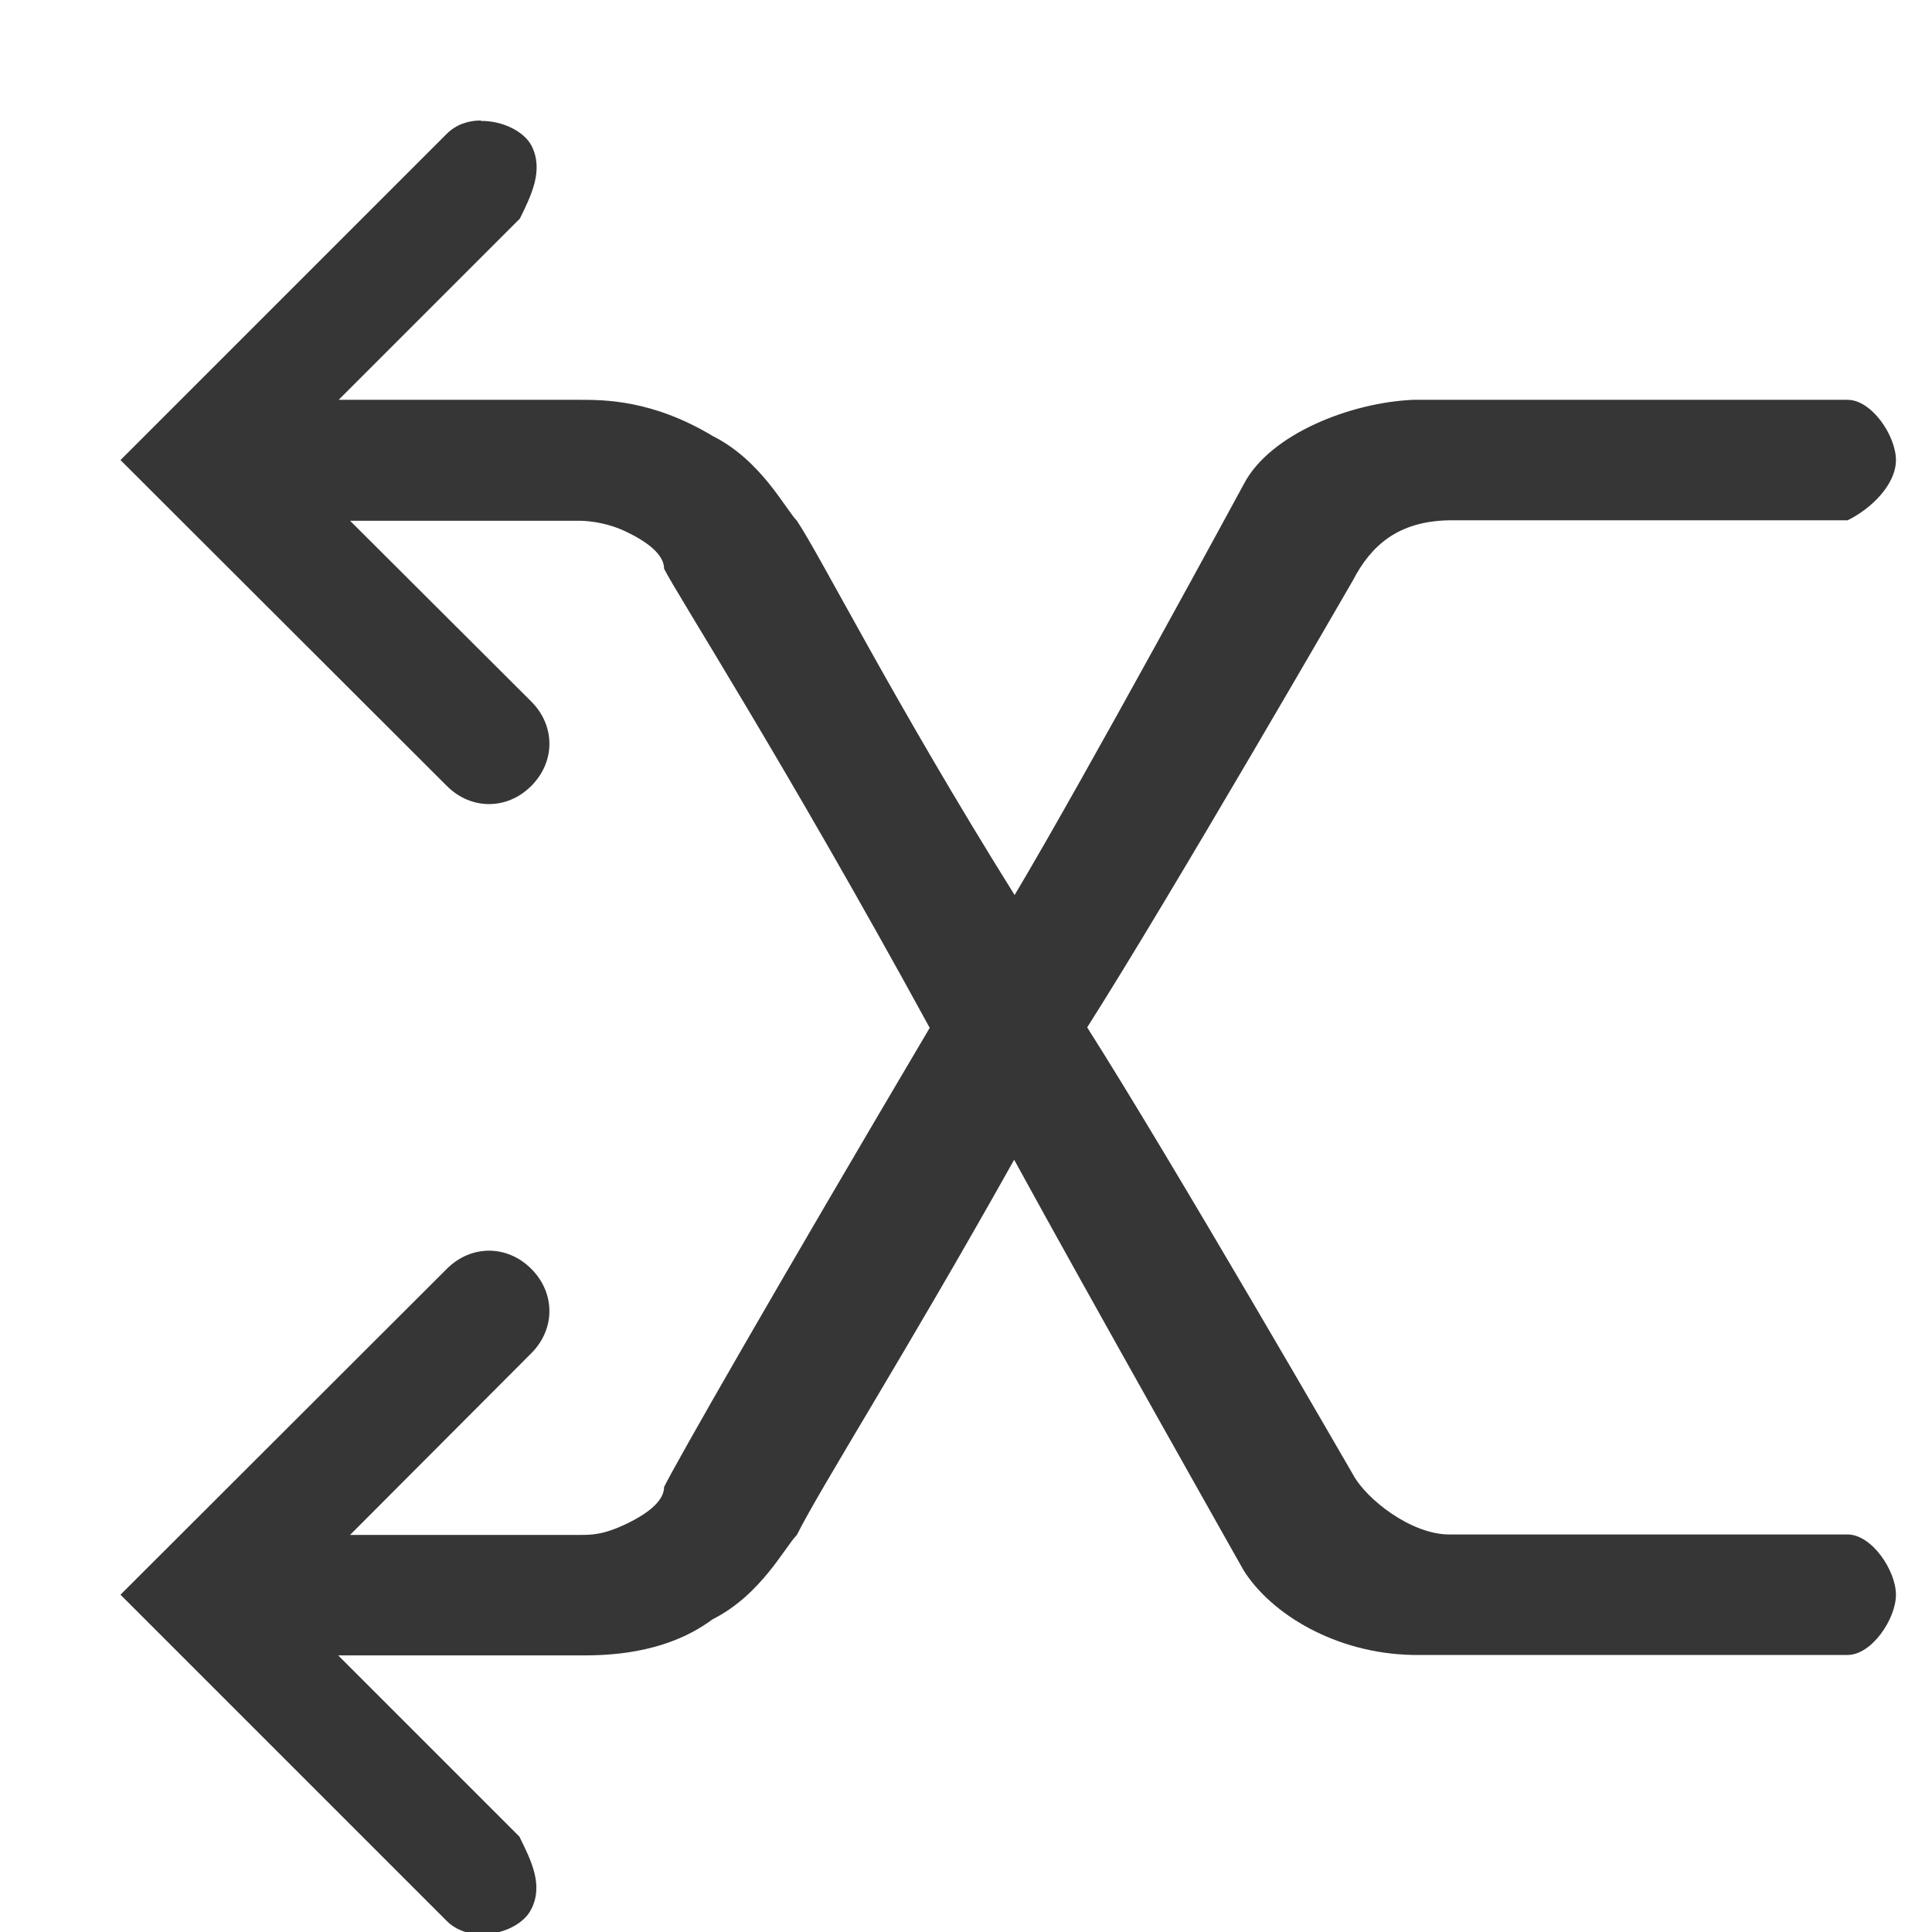
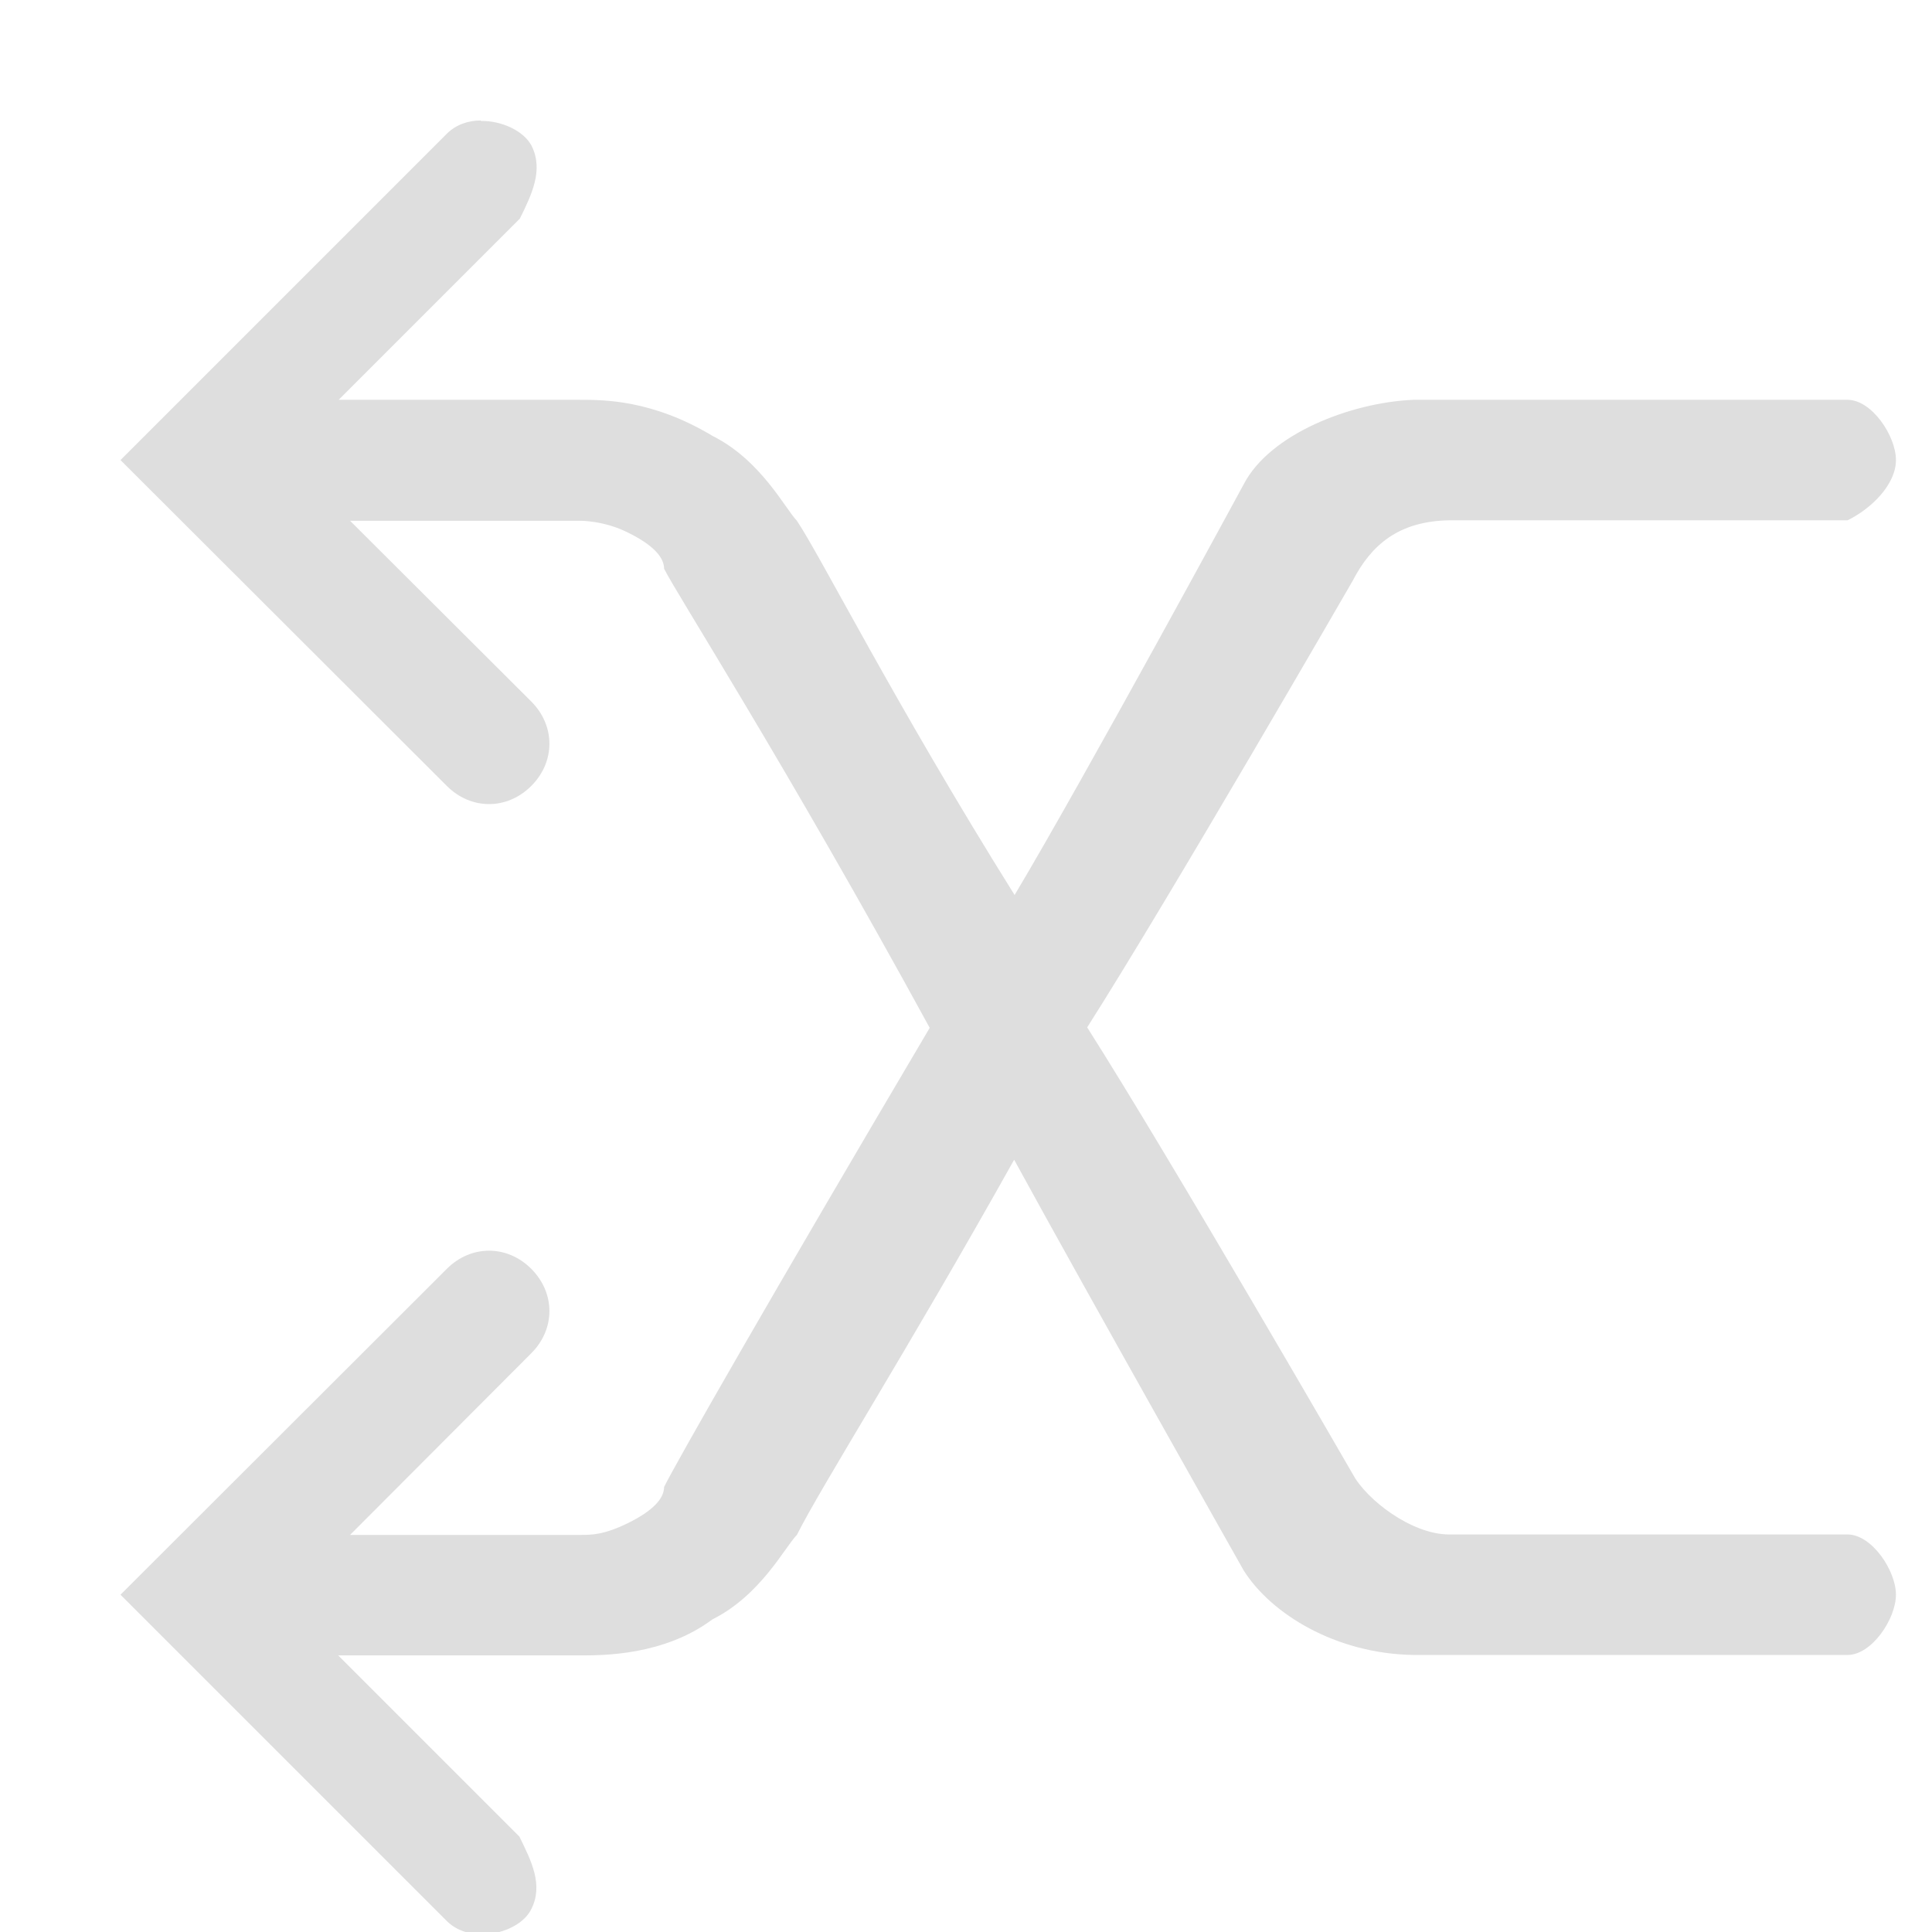
<svg xmlns="http://www.w3.org/2000/svg" width="16" height="16" viewBox="0 0 4.233 4.233" version="1.1" id="svg11945">
  <defs id="defs11942" />
-   <path id="rect1591" style="fill:#363636;fill-opacity:1;stroke-width:0.529;stroke-linecap:round;stroke-linejoin:round" d="m 1.054,0.265 c 0.046,-5.1676e-4 0.094,0.022 0.111,0.055 0.026,0.053 1.035e-4,0.106 -0.026,0.159 l -0.397,0.397 H 1.27 c 0.053,0 0.159,-3.0957e-4 0.291,0.079 C 1.667,1.008 1.72,1.114 1.746,1.141 1.799,1.22 1.958,1.537 2.223,1.961 2.381,1.696 2.725,1.061 2.725,1.061 2.782,0.951 2.959,0.882 3.096,0.876 h 0.952 c 0.053,0 0.106,0.079 0.106,0.132 0,0.053 -0.053,0.106 -0.106,0.132 H 3.175 c -0.112,0.002 -0.171,0.055 -0.211,0.132 0,0 -0.397,0.688 -0.582,0.979 0.185,0.291 0.582,0.979 0.582,0.979 0.03,0.056 0.129,0.132 0.211,0.132 h 0.873 c 0.053,0 0.106,0.079 0.106,0.132 0,0.053 -0.053,0.132 -0.106,0.132 H 3.096 c -0.17,-0.003 -0.311,-0.09 -0.371,-0.185 0,0 -0.344,-0.609 -0.503,-0.9 C 1.984,2.966 1.799,3.257 1.746,3.363 1.72,3.389 1.667,3.495 1.561,3.548 1.455,3.627 1.323,3.627 1.27,3.627 H 0.741 l 0.397,0.397 c 0.026,0.053 0.053,0.106 0.026,0.159 -0.026,0.053 -0.132,0.079 -0.185,0.026 l -0.715,-0.715 0.715,-0.714 c 0.053,-0.053 0.132,-0.053 0.185,0 0.053,0.053 0.053,0.132 0,0.185 L 0.767,3.363 H 1.27 c 0.026,0 0.053,1.032e-4 0.106,-0.026 0.053,-0.026 0.079,-0.053 0.079,-0.079 0.026,-0.053 0.238,-0.424 0.582,-1.006 -0.318,-0.582 -0.556,-0.953 -0.582,-1.006 0,-0.026 -0.026,-0.053 -0.079,-0.079 C 1.323,1.14 1.27,1.141 1.27,1.141 H 0.767 L 1.164,1.537 c 0.053,0.053 0.053,0.132 0,0.185 -0.053,0.053 -0.132,0.053 -0.185,0 l -0.715,-0.714 0.715,-0.715 c 0.02,-0.02 0.047,-0.029 0.074,-0.029 z" />
+   <path id="rect1591" style="fill:#dedede;fill-opacity:1;stroke-width:0.529;stroke-linecap:round;stroke-linejoin:round" d="m 1.054,0.265 c 0.046,-5.1676e-4 0.094,0.022 0.111,0.055 0.026,0.053 1.035e-4,0.106 -0.026,0.159 l -0.397,0.397 H 1.27 c 0.053,0 0.159,-3.0957e-4 0.291,0.079 C 1.667,1.008 1.72,1.114 1.746,1.141 1.799,1.22 1.958,1.537 2.223,1.961 2.381,1.696 2.725,1.061 2.725,1.061 2.782,0.951 2.959,0.882 3.096,0.876 h 0.952 c 0.053,0 0.106,0.079 0.106,0.132 0,0.053 -0.053,0.106 -0.106,0.132 H 3.175 c -0.112,0.002 -0.171,0.055 -0.211,0.132 0,0 -0.397,0.688 -0.582,0.979 0.185,0.291 0.582,0.979 0.582,0.979 0.03,0.056 0.129,0.132 0.211,0.132 h 0.873 c 0.053,0 0.106,0.079 0.106,0.132 0,0.053 -0.053,0.132 -0.106,0.132 H 3.096 c -0.17,-0.003 -0.311,-0.09 -0.371,-0.185 0,0 -0.344,-0.609 -0.503,-0.9 C 1.984,2.966 1.799,3.257 1.746,3.363 1.72,3.389 1.667,3.495 1.561,3.548 1.455,3.627 1.323,3.627 1.27,3.627 H 0.741 l 0.397,0.397 c 0.026,0.053 0.053,0.106 0.026,0.159 -0.026,0.053 -0.132,0.079 -0.185,0.026 l -0.715,-0.715 0.715,-0.714 c 0.053,-0.053 0.132,-0.053 0.185,0 0.053,0.053 0.053,0.132 0,0.185 L 0.767,3.363 H 1.27 c 0.026,0 0.053,1.032e-4 0.106,-0.026 0.053,-0.026 0.079,-0.053 0.079,-0.079 0.026,-0.053 0.238,-0.424 0.582,-1.006 -0.318,-0.582 -0.556,-0.953 -0.582,-1.006 0,-0.026 -0.026,-0.053 -0.079,-0.079 C 1.323,1.14 1.27,1.141 1.27,1.141 H 0.767 L 1.164,1.537 c 0.053,0.053 0.053,0.132 0,0.185 -0.053,0.053 -0.132,0.053 -0.185,0 l -0.715,-0.714 0.715,-0.715 c 0.02,-0.02 0.047,-0.029 0.074,-0.029 z" />
</svg>
